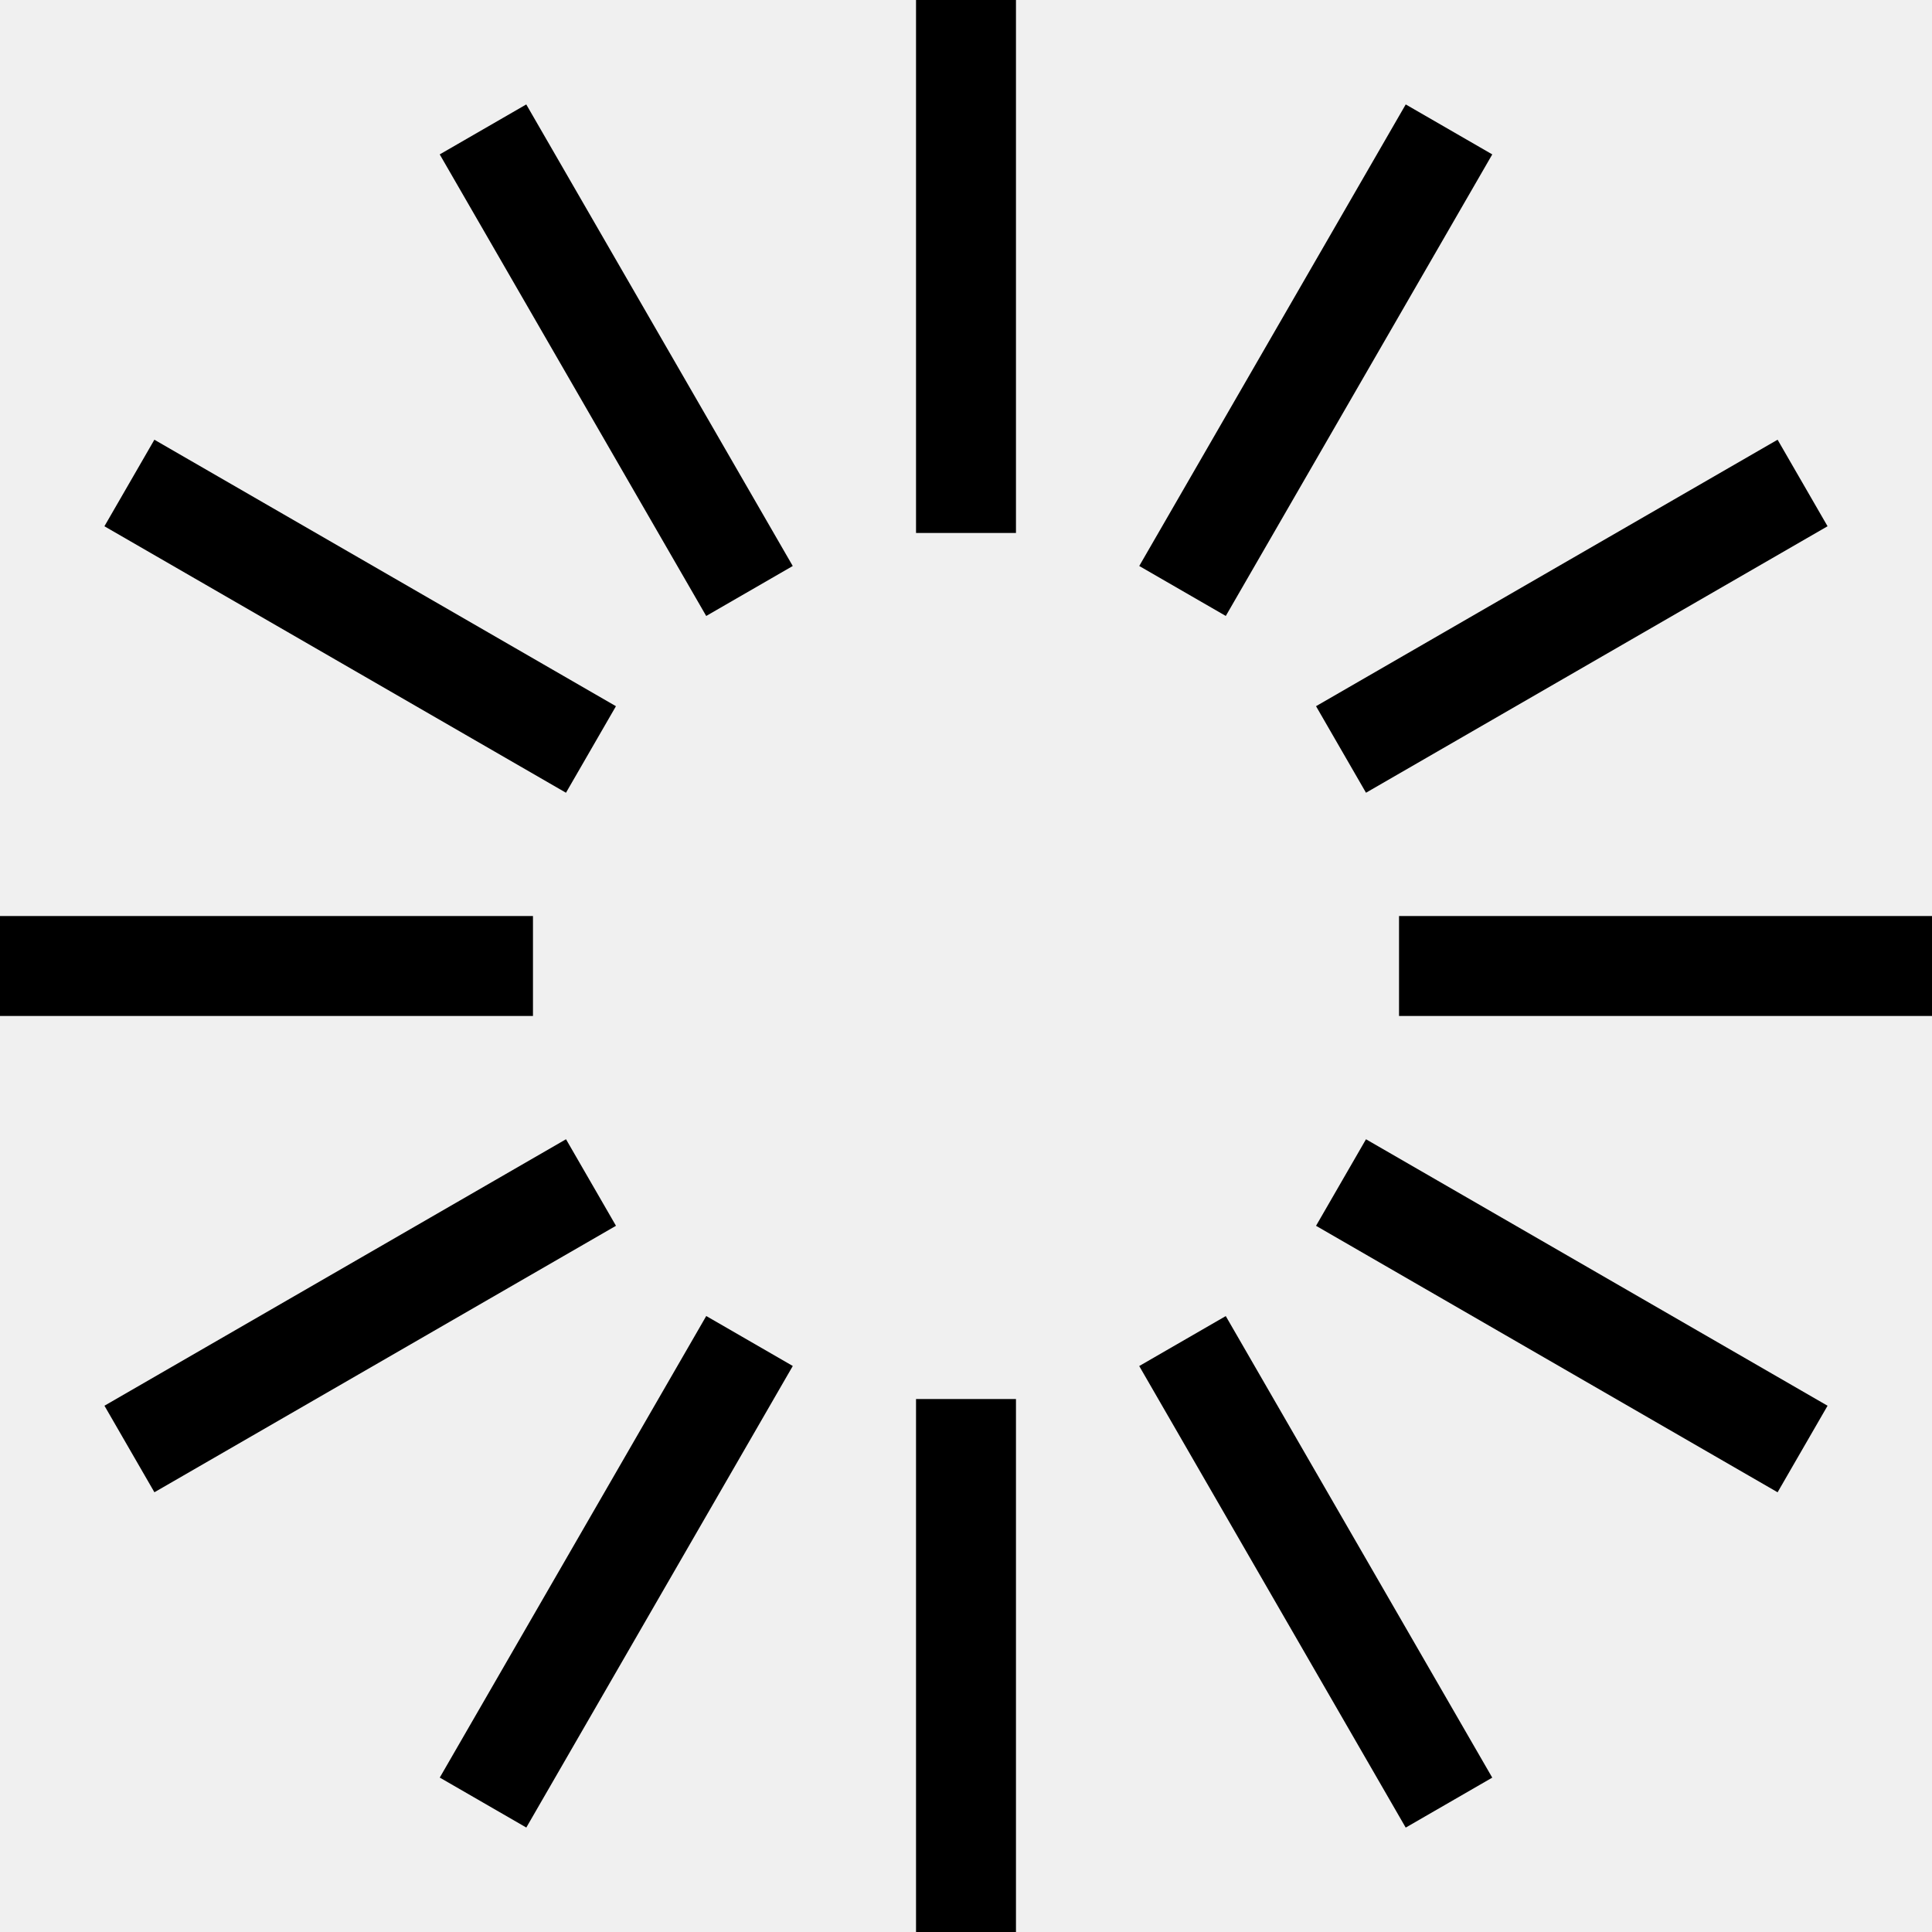
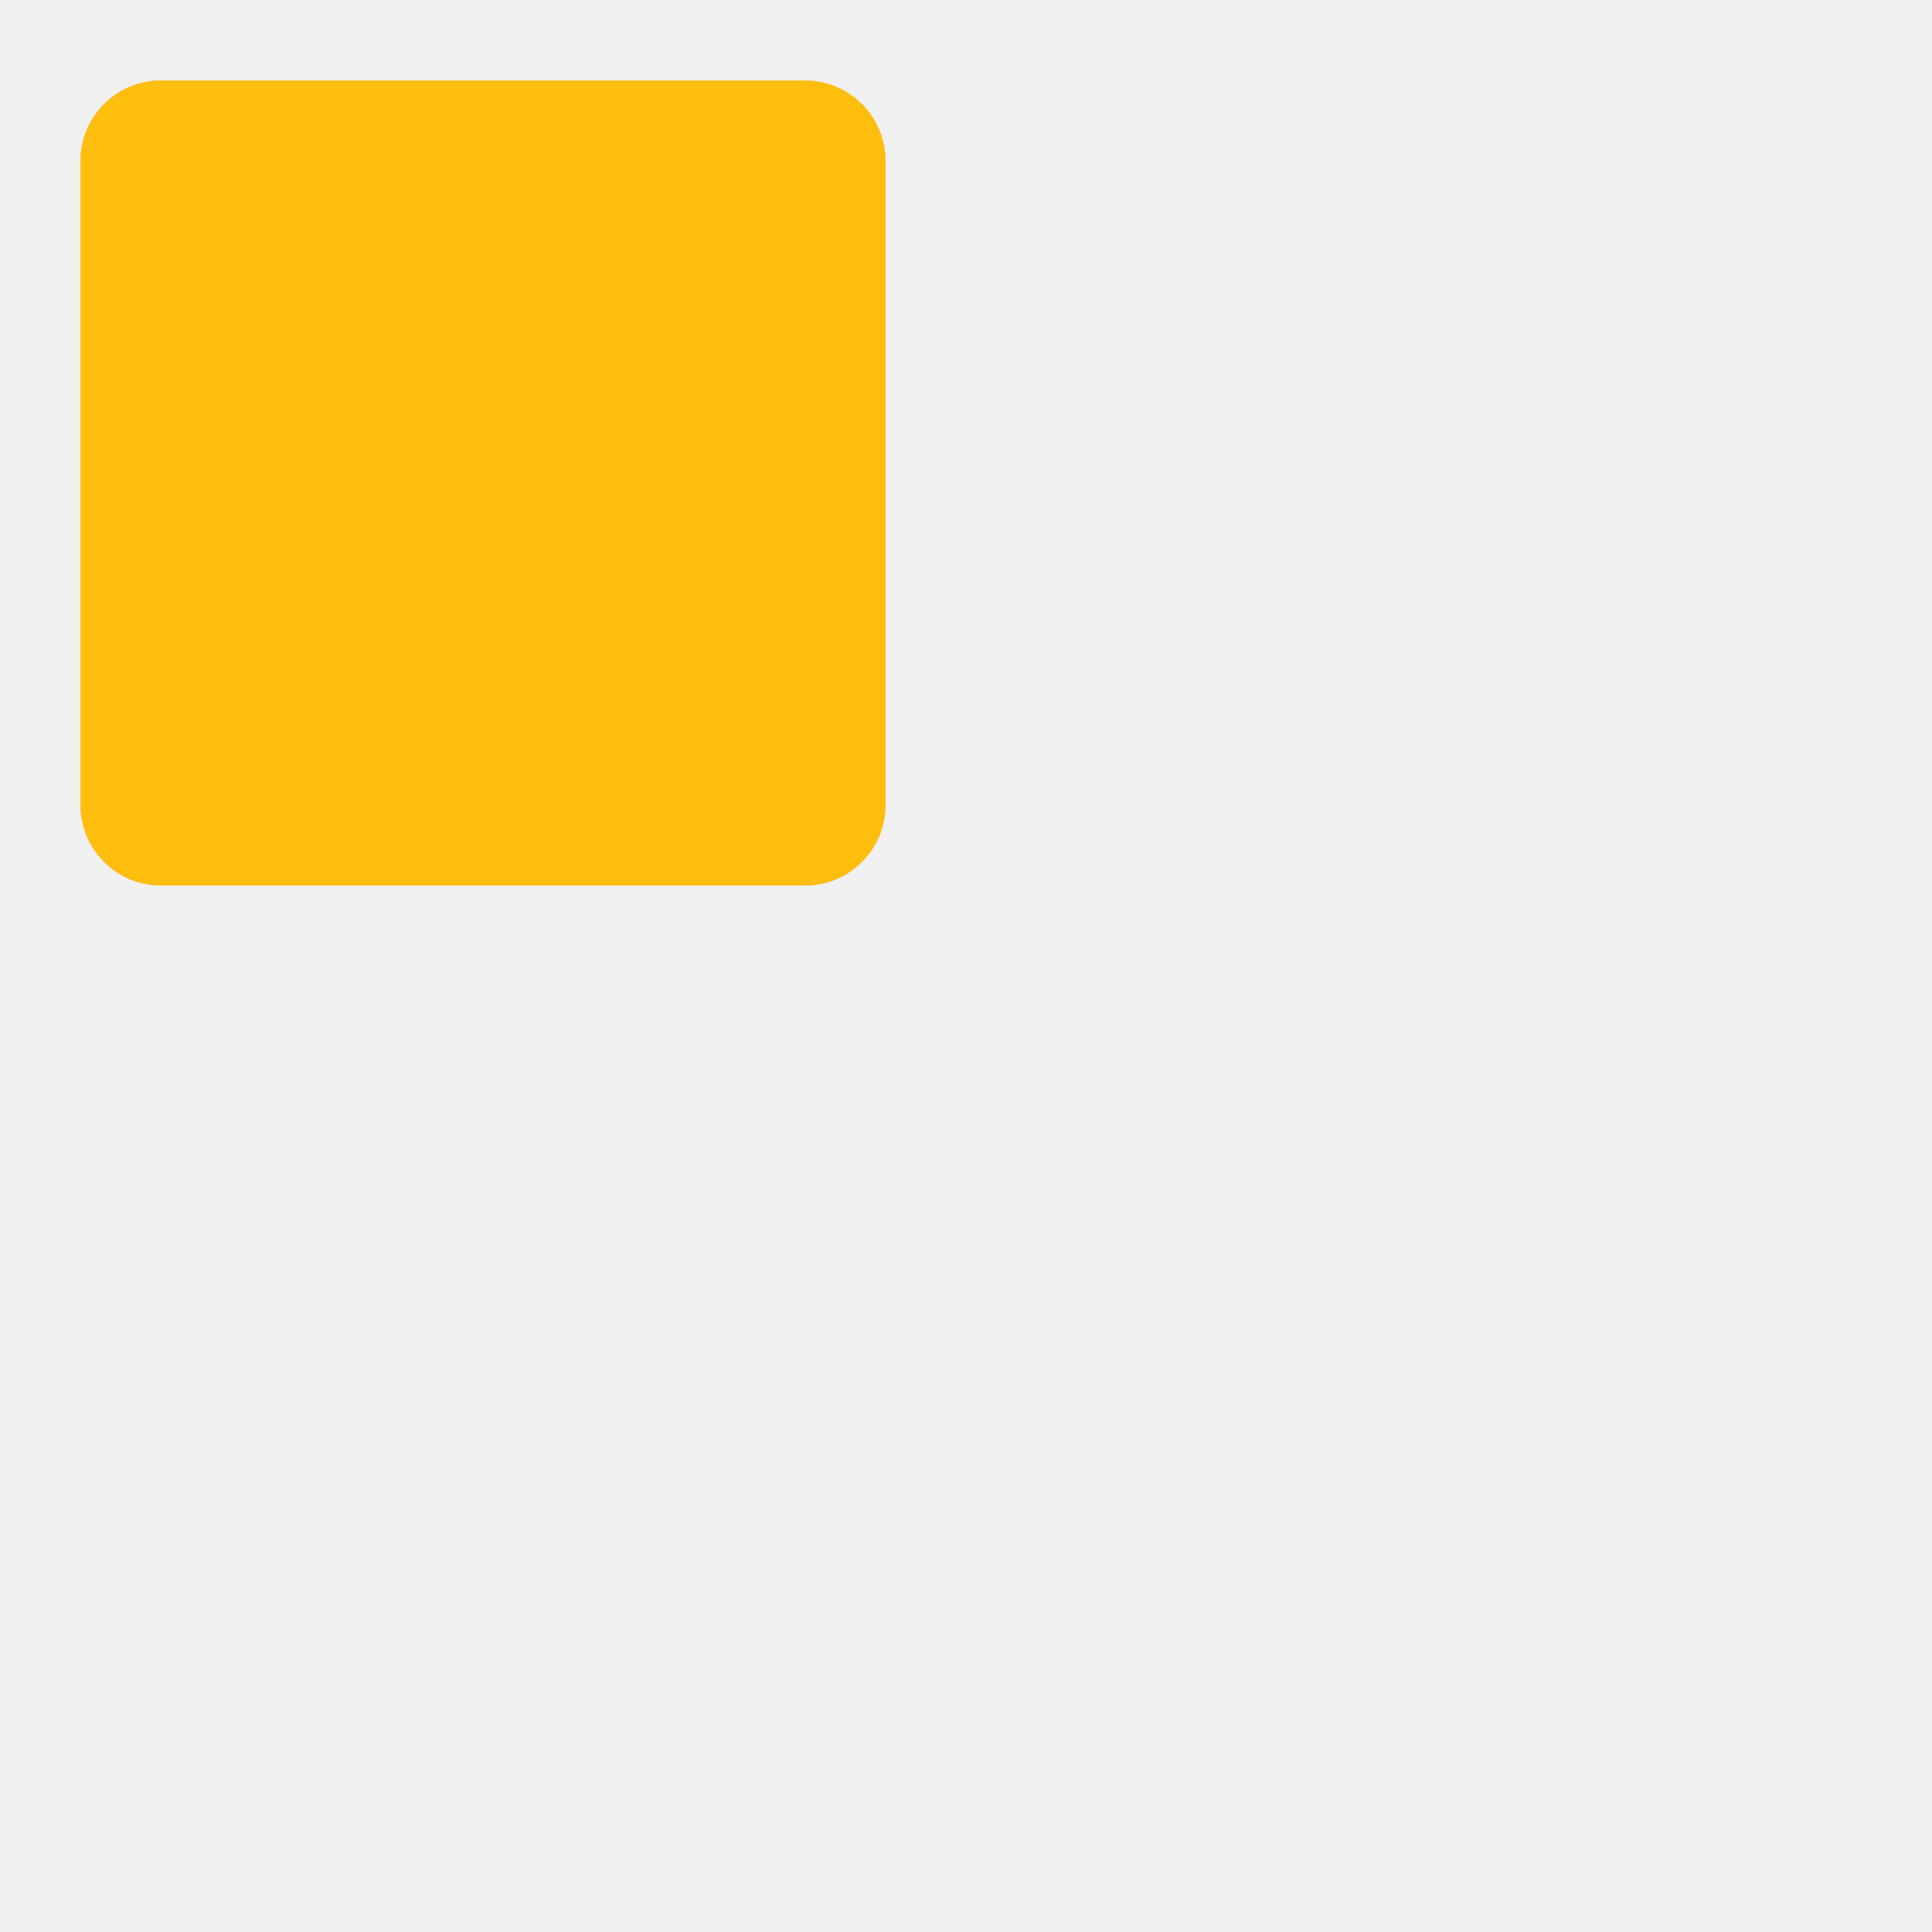
- <svg xmlns="http://www.w3.org/2000/svg" class="lds-spinner" preserveAspectRatio="xMidYMid" version="1.1" viewBox="0 0 58 58">
-   <g transform="translate(-21,-21)">
-     <rect x="48.5" y="21" width="3" height="16" rx="0" ry="0">
-       <animate attributeName="opacity" begin="-1.192s" dur="1.3s" keyTimes="0;1" repeatCount="indefinite" values="1;0" />
-     </rect>
-   </g>
-   <g transform="rotate(30 78.687 .31347)">
-     <rect x="48.5" y="21" width="3" height="16" rx="0" ry="0">
-       <animate attributeName="opacity" begin="-1.083s" dur="1.3s" keyTimes="0;1" repeatCount="indefinite" values="1;0" />
-     </rect>
-   </g>
-   <g transform="rotate(60 57.687 21.313)">
-     <rect x="48.5" y="21" width="3" height="16" rx="0" ry="0">
-       <animate attributeName="opacity" begin="-0.975s" dur="1.3s" keyTimes="0;1" repeatCount="indefinite" values="1;0" />
-     </rect>
-   </g>
-   <g transform="rotate(90,50,29)">
-     <rect x="48.5" y="21" width="3" height="16" rx="0" ry="0">
-       <animate attributeName="opacity" begin="-0.867s" dur="1.3s" keyTimes="0;1" repeatCount="indefinite" values="1;0" />
-     </rect>
-   </g>
-   <g transform="rotate(120 45.562 33.438)">
-     <rect x="48.5" y="21" width="3" height="16" rx="0" ry="0">
-       <animate attributeName="opacity" begin="-0.758s" dur="1.3s" keyTimes="0;1" repeatCount="indefinite" values="1;0" />
-     </rect>
-   </g>
-   <g transform="rotate(150 42.313 36.687)">
-     <rect x="48.5" y="21" width="3" height="16" rx="0" ry="0">
-       <animate attributeName="opacity" begin="-0.65s" dur="1.3s" keyTimes="0;1" repeatCount="indefinite" values="1;0" />
-     </rect>
-   </g>
-   <g transform="rotate(180,39.5,39.5)">
-     <rect x="48.5" y="21" width="3" height="16" rx="0" ry="0">
-       <animate attributeName="opacity" begin="-0.542s" dur="1.3s" keyTimes="0;1" repeatCount="indefinite" values="1;0" />
-     </rect>
-   </g>
-   <g transform="rotate(210 36.687 42.313)">
-     <rect x="48.5" y="21" width="3" height="16" rx="0" ry="0">
-       <animate attributeName="opacity" begin="-0.433s" dur="1.3s" keyTimes="0;1" repeatCount="indefinite" values="1;0" />
-     </rect>
-   </g>
-   <g transform="rotate(240 33.438 45.562)">
-     <rect x="48.5" y="21" width="3" height="16" rx="0" ry="0">
-       <animate attributeName="opacity" begin="-0.325s" dur="1.3s" keyTimes="0;1" repeatCount="indefinite" values="1;0" />
-     </rect>
-   </g>
-   <g transform="rotate(-90,29,50)">
-     <rect x="48.5" y="21" width="3" height="16" rx="0" ry="0">
-       <animate attributeName="opacity" begin="-0.217s" dur="1.3s" keyTimes="0;1" repeatCount="indefinite" values="1;0" />
-     </rect>
-   </g>
-   <g transform="rotate(-60 21.313 57.687)">
-     <rect x="48.5" y="21" width="3" height="16" rx="0" ry="0">
-       <animate attributeName="opacity" begin="-0.108s" dur="1.3s" keyTimes="0;1" repeatCount="indefinite" values="1;0" />
-     </rect>
-   </g>
-   <g transform="rotate(-30 .31347 78.687)">
-     <rect x="48.5" y="21" width="3" height="16" rx="0" ry="0">
-       <animate attributeName="opacity" begin="0s" dur="1.3s" keyTimes="0;1" repeatCount="indefinite" values="1;0" />
-     </rect>
-   </g>
+ <svg xmlns="http://www.w3.org/2000/svg" width="24" height="24" viewBox="0 0 24 24">
+   <style>
+         .spinner_block {
+           animation: motion 2.4s linear infinite;
+           animation-delay: -2.4s;
+         }
+ 
+         .block2{
+           animation-delay: -1.6s;
+           fill: #ffffff;
+         }
+ 
+         .block3{
+           animation-delay: -.8s;
+           fill: #ffbe0d;
+         }
+ 
+         @keyframes motion {
+           8.33% {x:13px;y:1px}
+           25% {x:13px;y:1px}
+           33.3% {x:13px;y:13px}
+           50% {x:13px;y:13px}
+           58.33% {x:1px;y:13px}
+           75% {x:1px;y:13px}
+           83.33% {x:1px;y:1px}
+         }
+     </style>
+   <rect class="spinner_block" fill="#f23825" x="1" y="1" rx="1" width="10" height="10" />
+   <rect class="spinner_block block2" x="1" y="1" rx="1" width="10" height="10" />
+   <rect class="spinner_block block3" x="1" y="1" rx="1" width="10" height="10" />
</svg>
